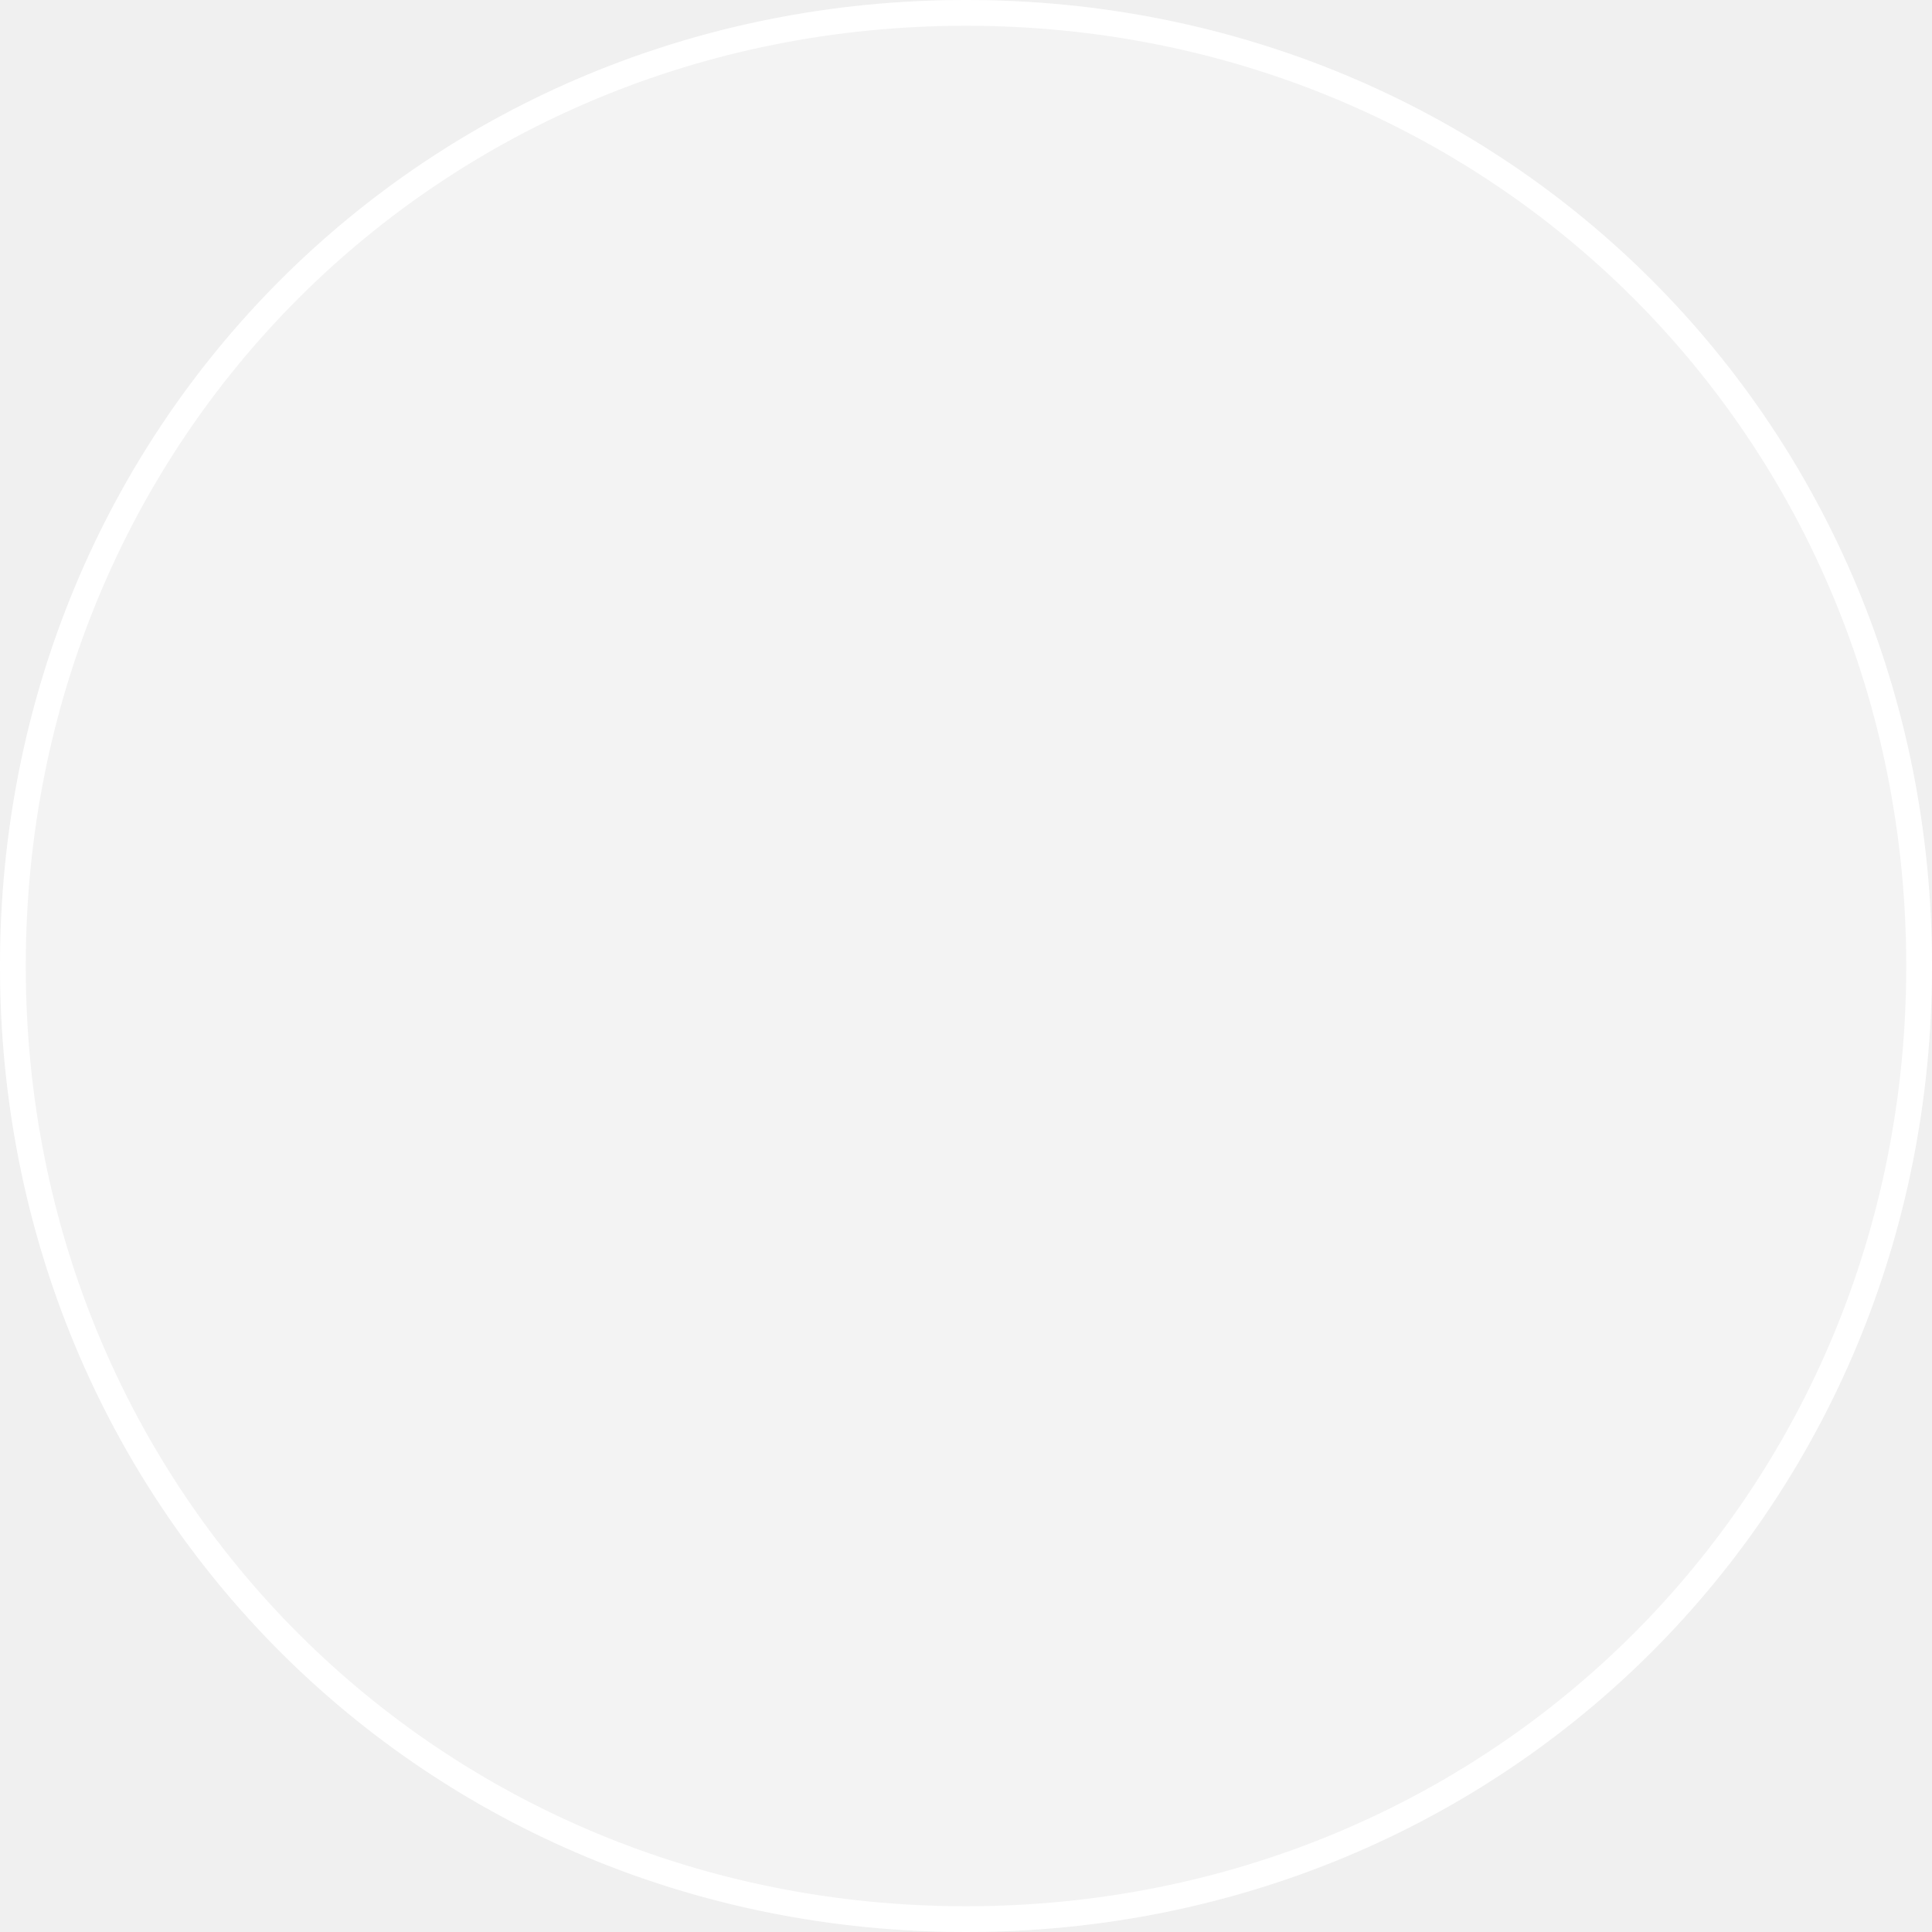
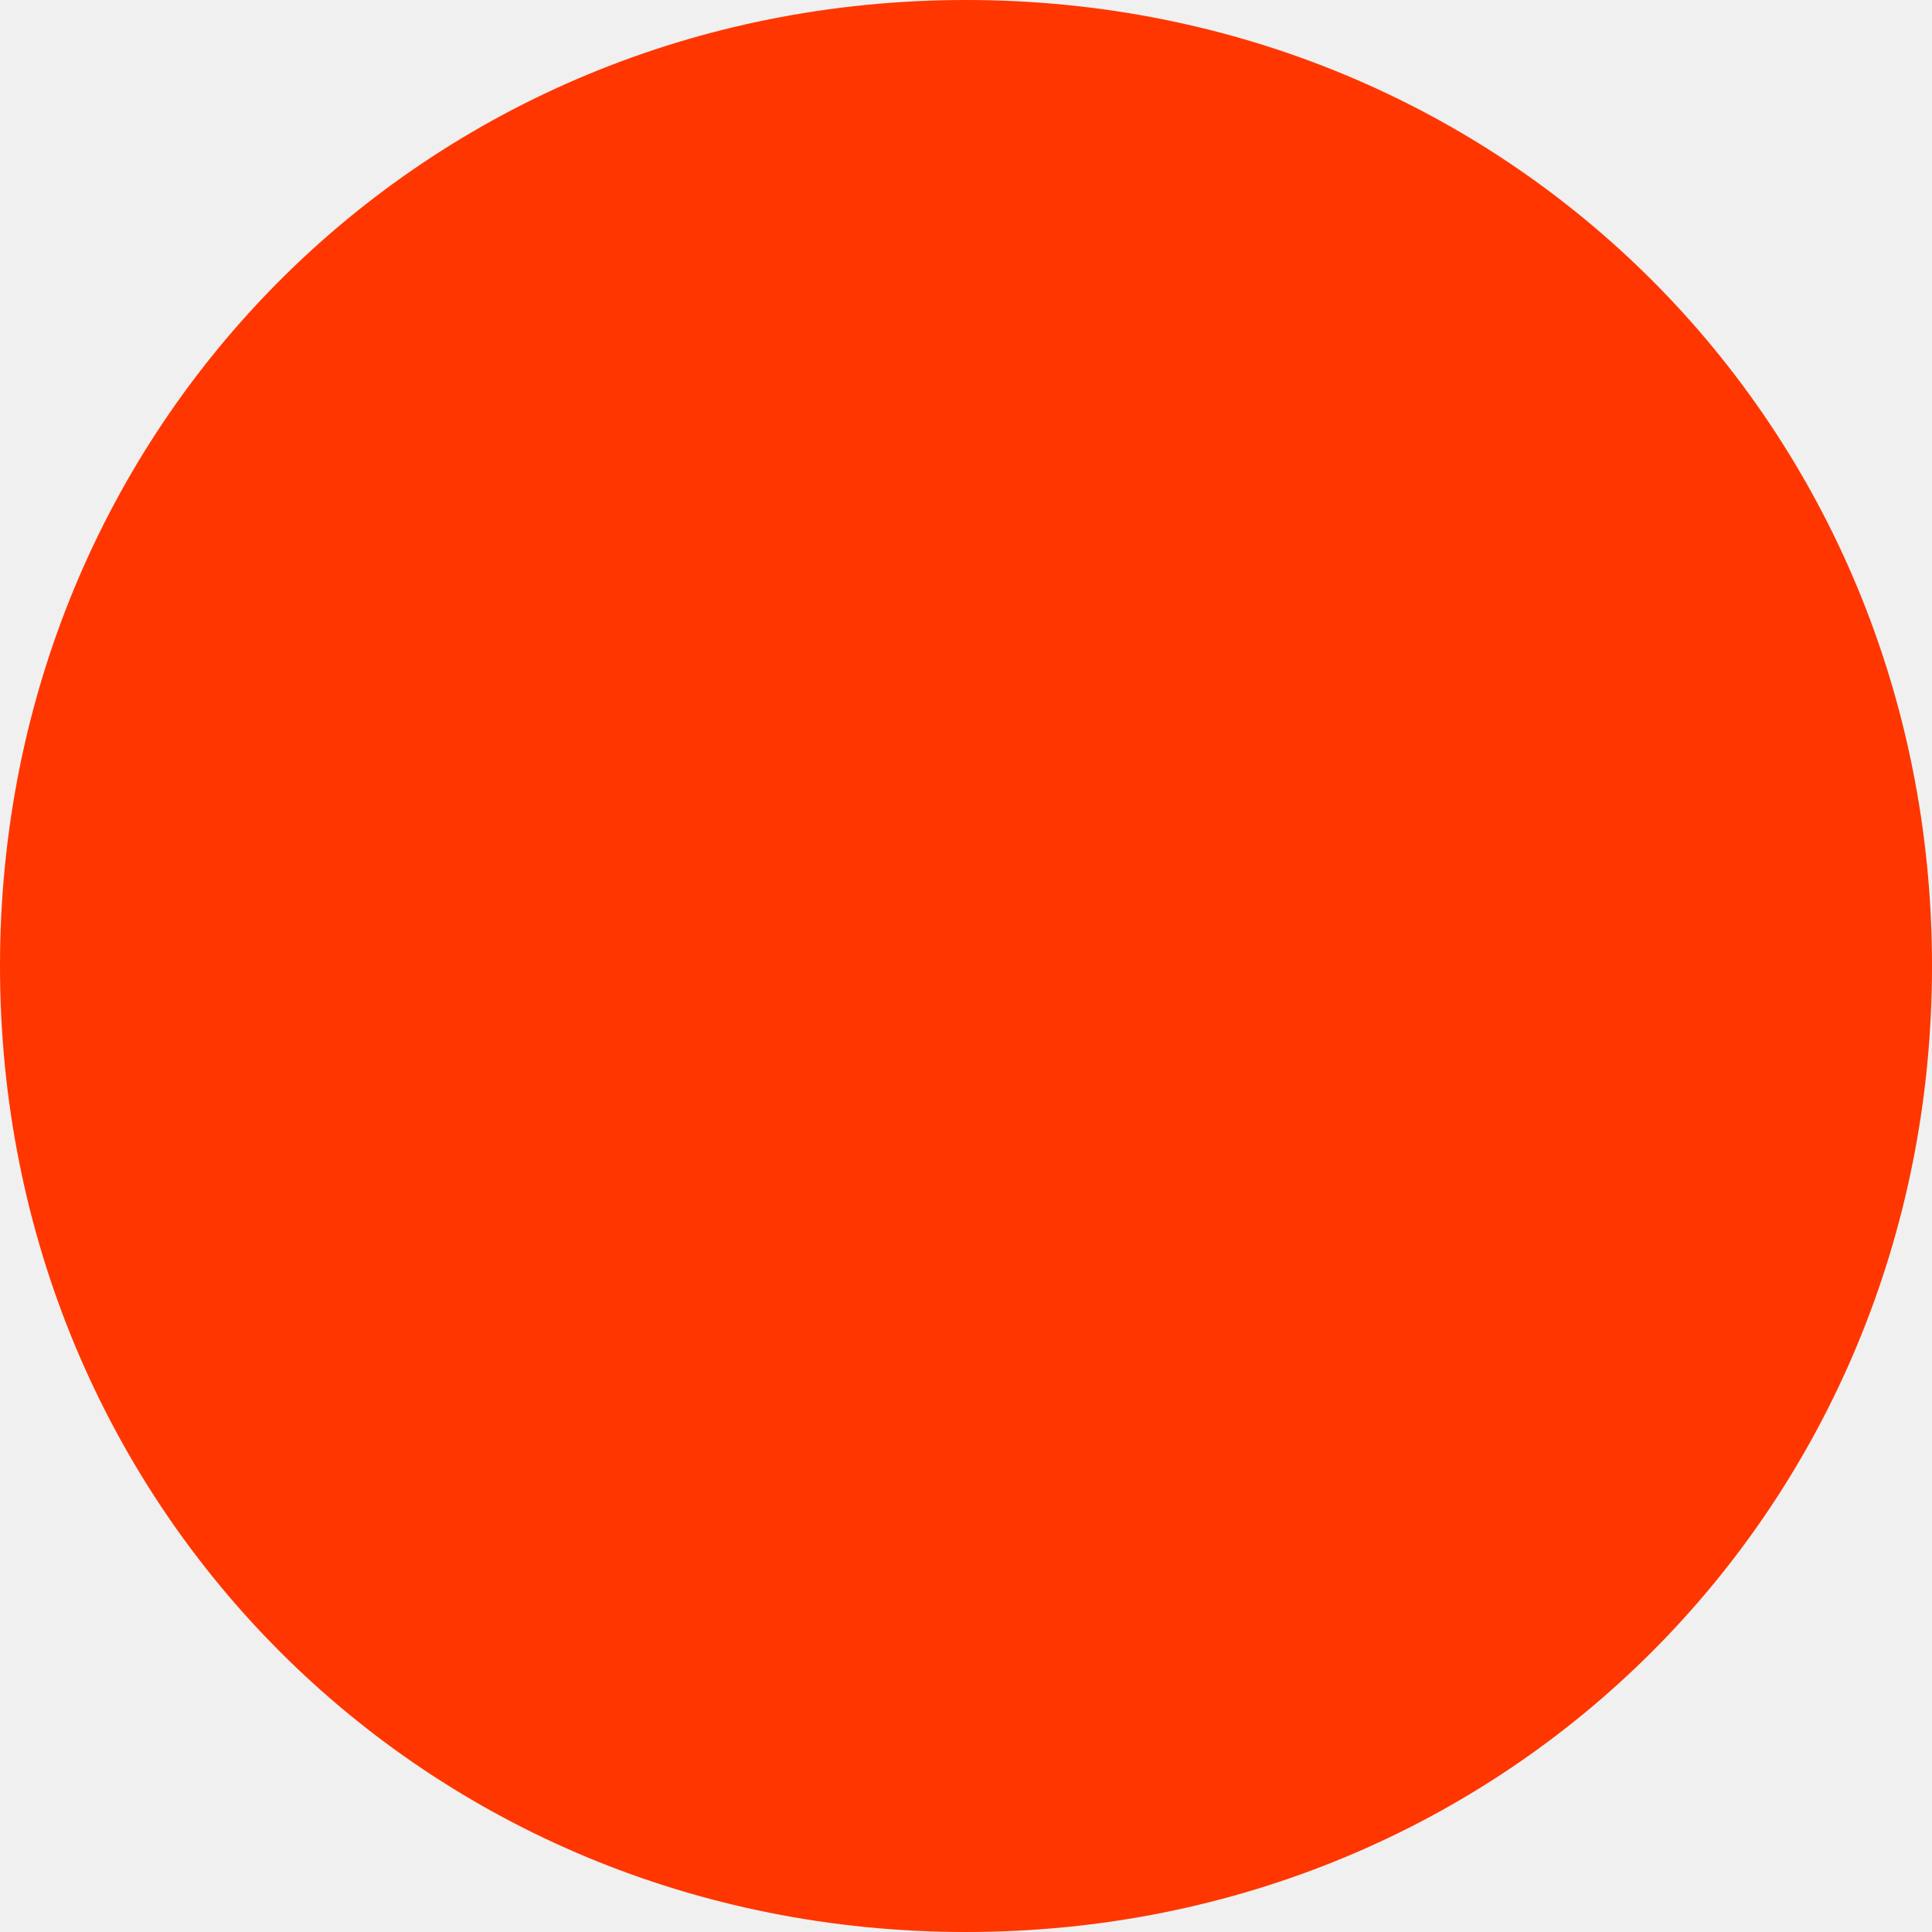
<svg xmlns="http://www.w3.org/2000/svg" version="1.1" width="75px" height="75px">
-   <g transform="matrix(1 0 0 1 -31 -533 )">
-     <path d="M 68.5 533  C 89.5 533  106 549.5  106 570.5  C 106 591.5  89.5 608  68.5 608  C 47.5 608  31 591.5  31 570.5  C 31 549.5  47.5 533  68.5 533  Z " fill-rule="nonzero" fill="#ffffff" stroke="none" fill-opacity="0.192" />
-     <path d="M 68.5 533.5  C 89.22 533.5  105.5 549.78  105.5 570.5  C 105.5 591.22  89.22 607.5  68.5 607.5  C 47.78 607.5  31.5 591.22  31.5 570.5  C 31.5 549.78  47.78 533.5  68.5 533.5  Z " stroke-width="1" stroke="#ffffff" fill="none" />
+   <g transform="matrix(1 0 0 1 -72 -560 )">
+     <path d="M 109.5 560  C 130.5 560  147 576.5  147 597.5  C 147 618.5  130.5 635  109.5 635  C 88.5 635  72 618.5  72 597.5  C 72 576.5  88.5 560  109.5 560  Z " fill-rule="nonzero" fill="#ff3600" stroke="none" />
  </g>
</svg>
